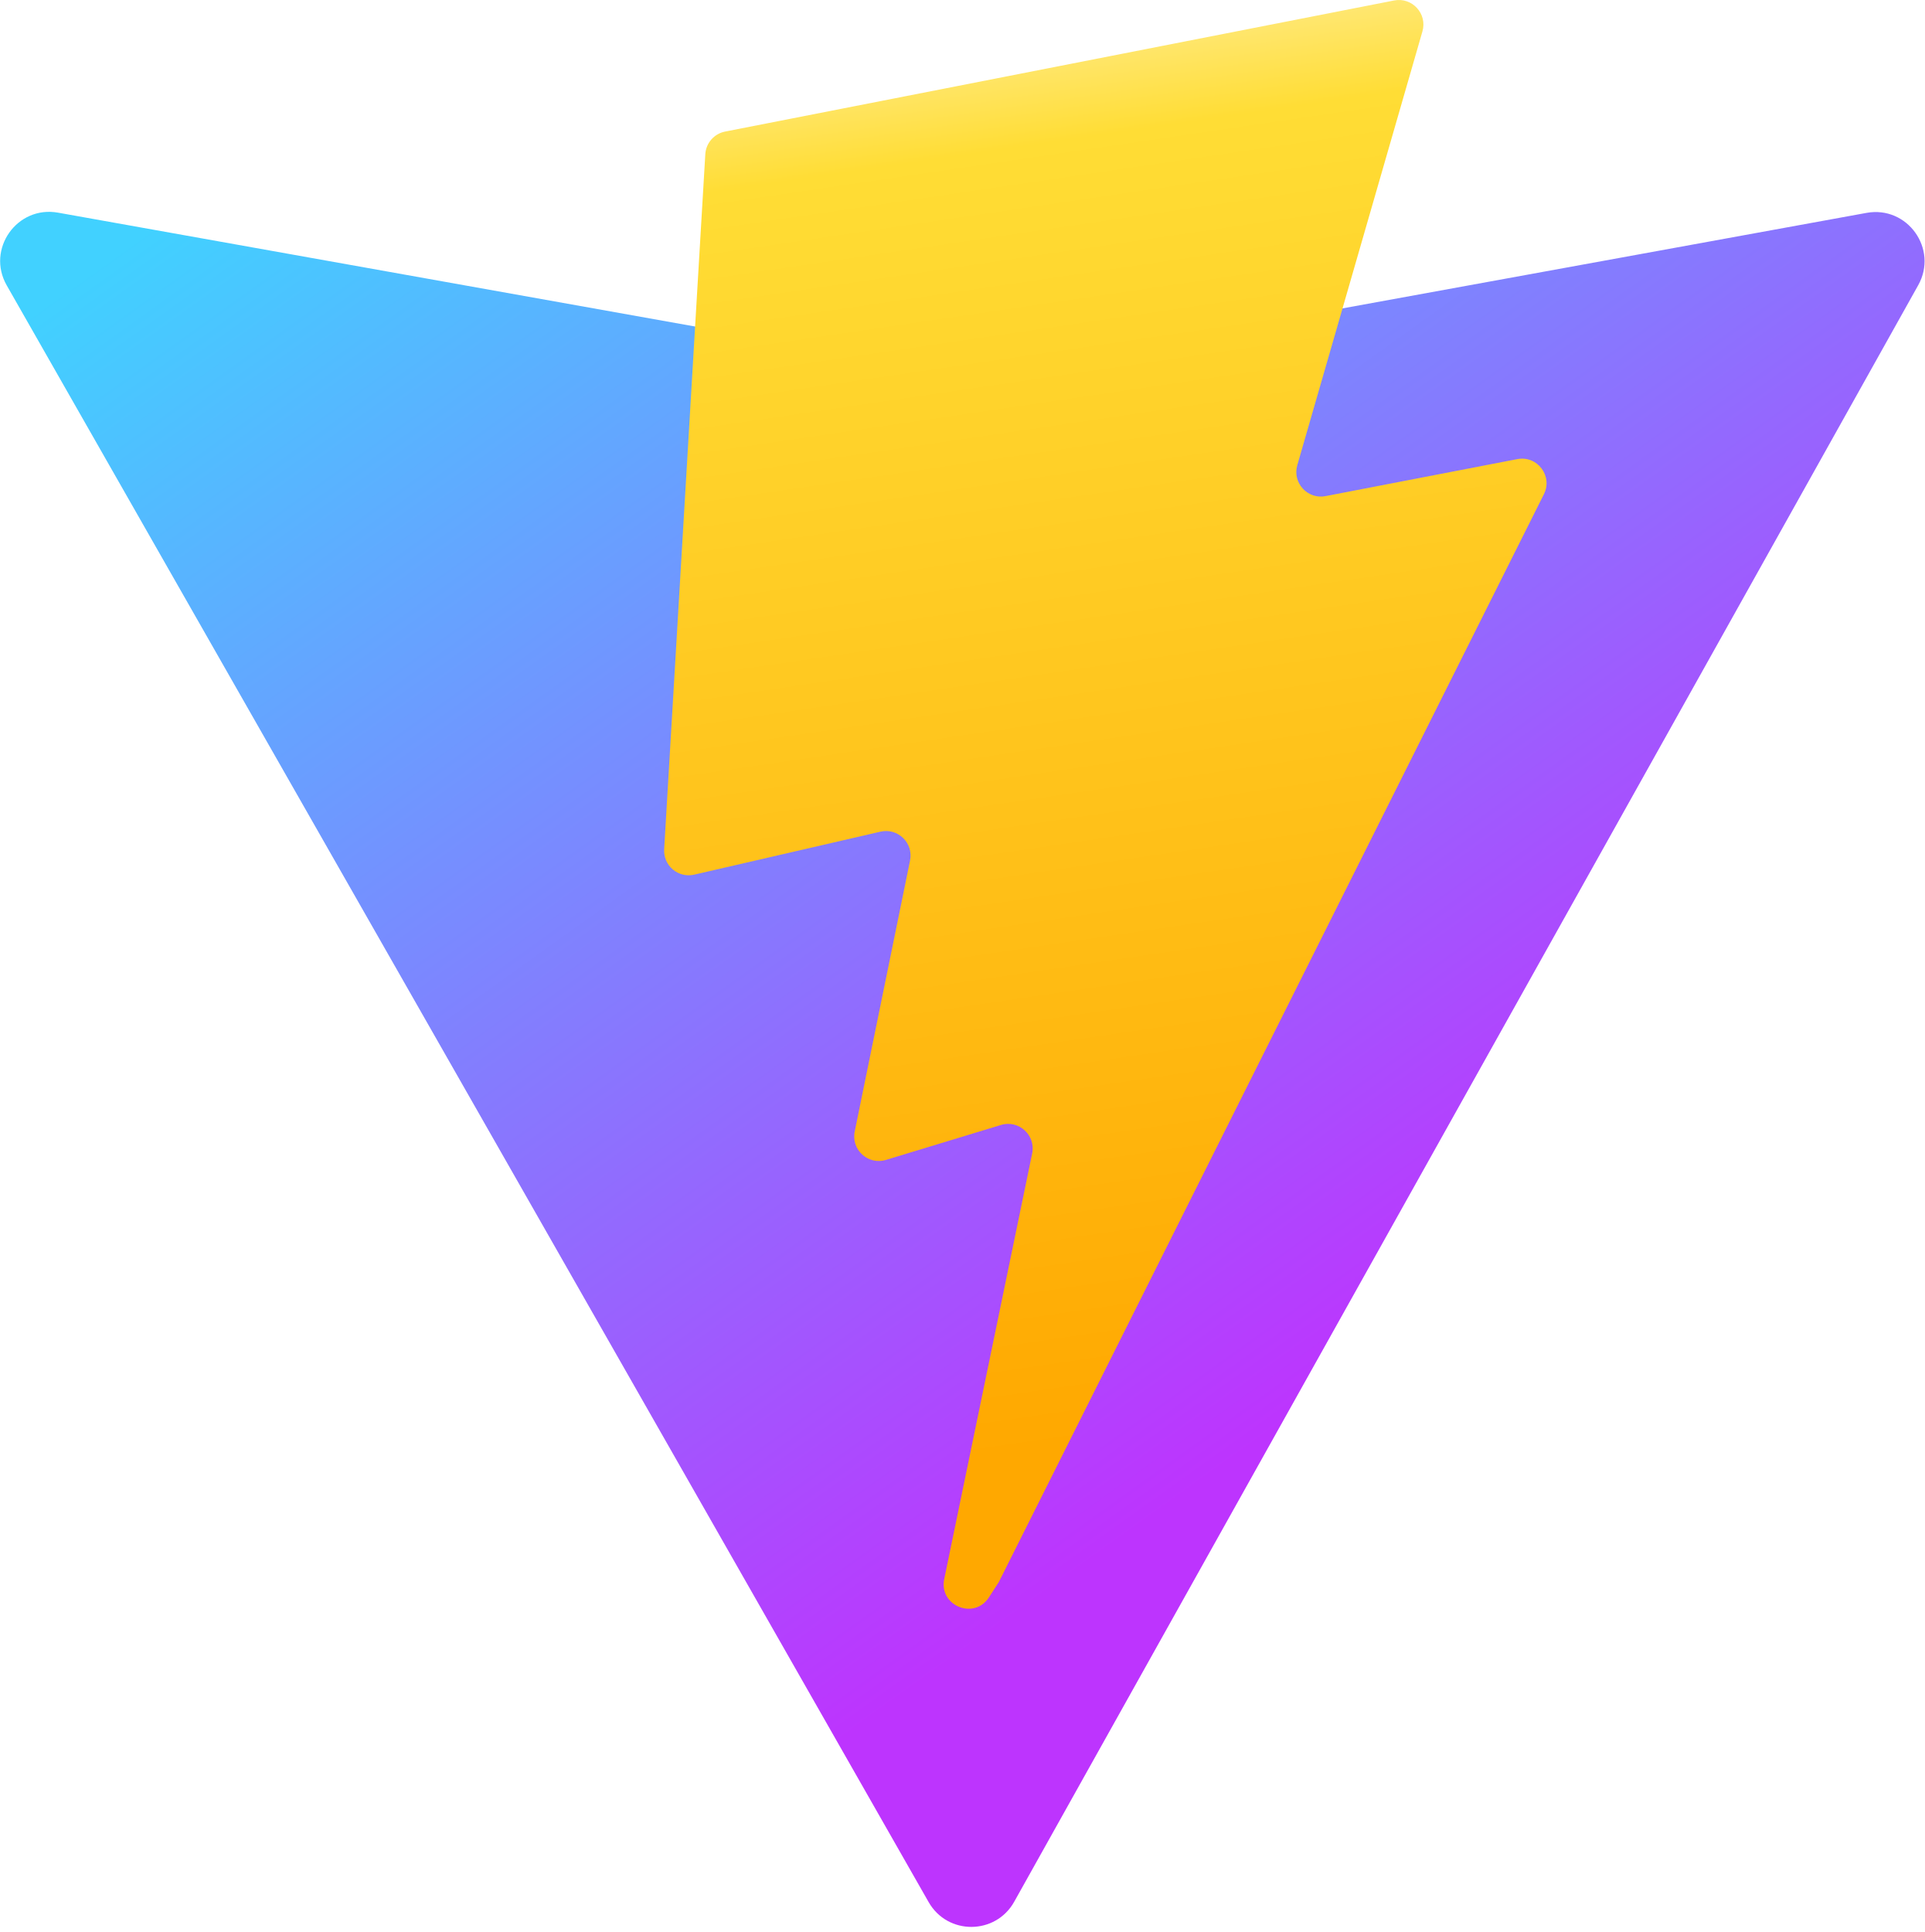
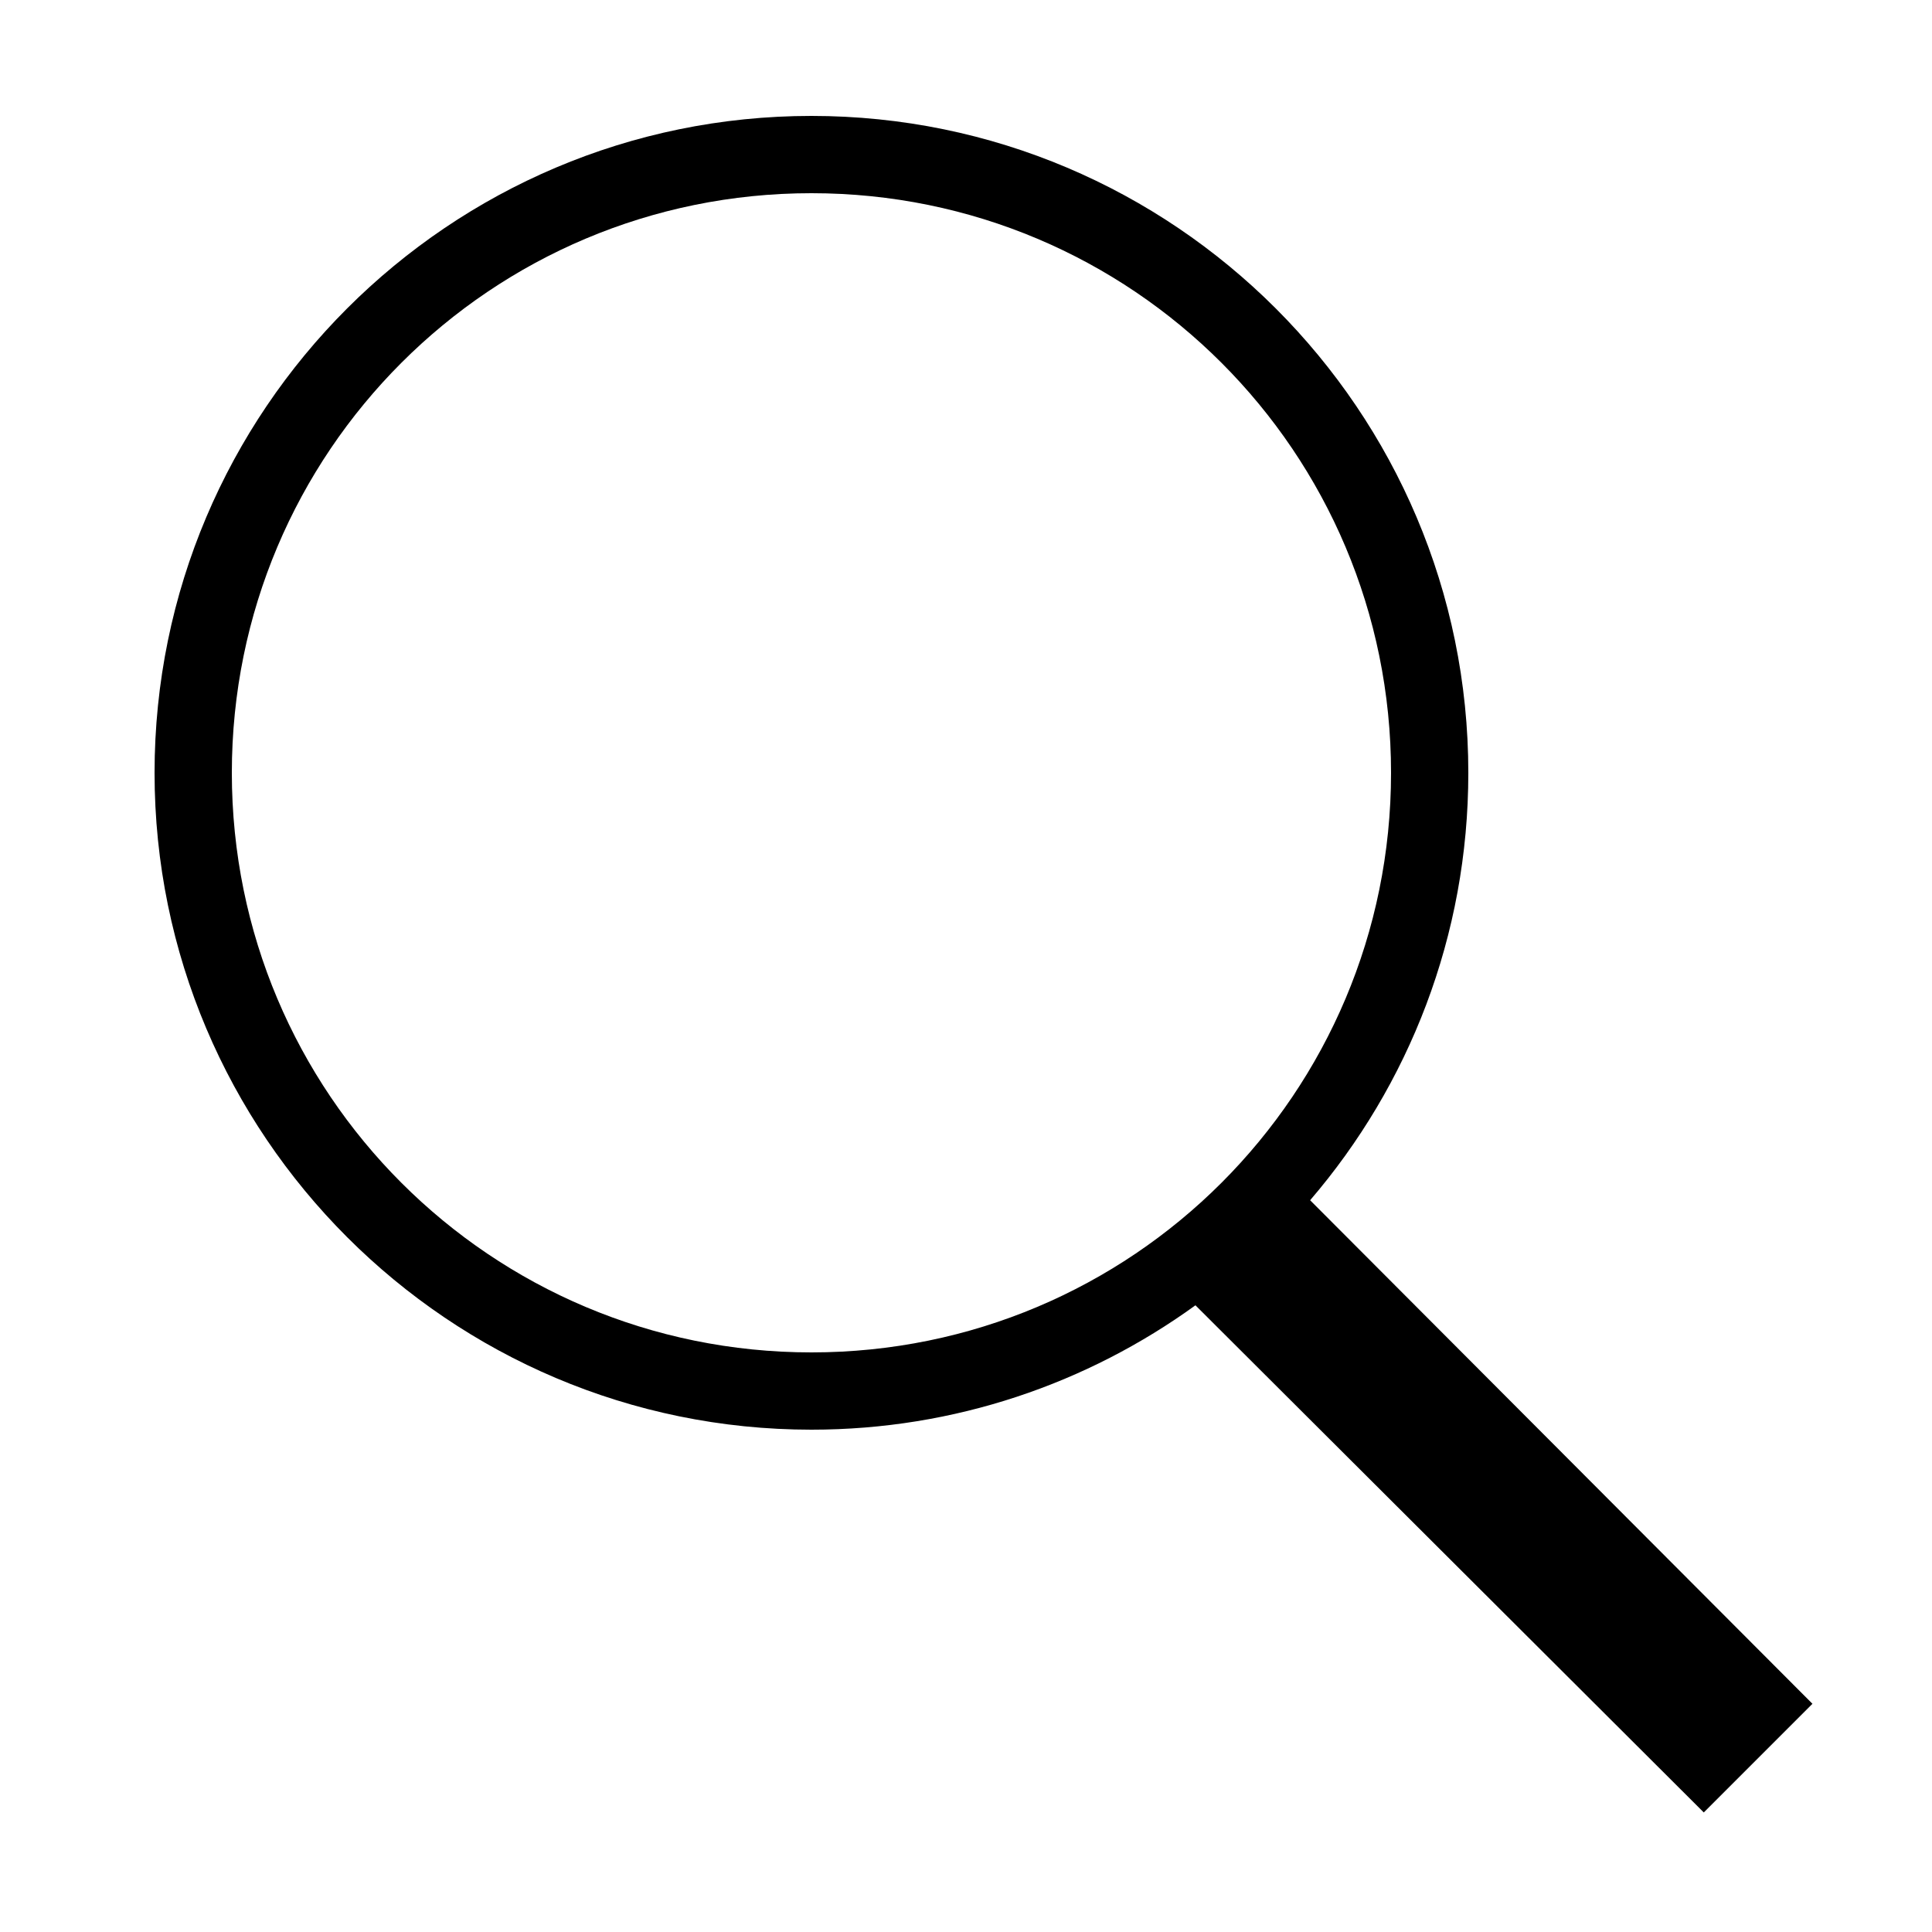
- <svg xmlns="http://www.w3.org/2000/svg" aria-hidden="true" role="img" class="iconify iconify--logos" width="31.88" height="32" preserveAspectRatio="xMidYMid meet" viewBox="0 0 256 257">
-   <defs>
-     <linearGradient id="IconifyId1813088fe1fbc01fb466" x1="-.828%" x2="57.636%" y1="7.652%" y2="78.411%">
-       <stop offset="0%" stop-color="#41D1FF" />
-       <stop offset="100%" stop-color="#BD34FE" />
-     </linearGradient>
-     <linearGradient id="IconifyId1813088fe1fbc01fb467" x1="43.376%" x2="50.316%" y1="2.242%" y2="89.03%">
-       <stop offset="0%" stop-color="#FFEA83" />
-       <stop offset="8.333%" stop-color="#FFDD35" />
-       <stop offset="100%" stop-color="#FFA800" />
-     </linearGradient>
-   </defs>
-   <path fill="url(#IconifyId1813088fe1fbc01fb466)" d="M255.153 37.938L134.897 252.976c-2.483 4.44-8.862 4.466-11.382.048L.875 37.958c-2.746-4.814 1.371-10.646 6.827-9.67l120.385 21.517a6.537 6.537 0 0 0 2.322-.004l117.867-21.483c5.438-.991 9.574 4.796 6.877 9.62Z" />
-   <path fill="url(#IconifyId1813088fe1fbc01fb467)" d="M185.432.063L96.44 17.501a3.268 3.268 0 0 0-2.634 3.014l-5.474 92.456a3.268 3.268 0 0 0 3.997 3.378l24.777-5.718c2.318-.535 4.413 1.507 3.936 3.838l-7.361 36.047c-.495 2.426 1.782 4.5 4.151 3.78l15.304-4.649c2.372-.72 4.652 1.36 4.15 3.788l-11.698 56.621c-.732 3.542 3.979 5.473 5.943 2.437l1.313-2.028l72.516-144.72c1.215-2.423-.88-5.186-3.54-4.672l-25.505 4.922c-2.396.462-4.435-1.77-3.759-4.114l16.646-57.705c.677-2.35-1.37-4.583-3.769-4.113Z" />
+ <svg xmlns="http://www.w3.org/2000/svg" viewBox="0 0 50 50" width="50px" height="50px">
+   <path d="M 21 3 C 11.621 3 4 10.621 4 20 C 4 29.379 11.621 37 21 37 C 24.711 37 28.141 35.805 30.938 33.781 L 44.094 46.906 L 46.906 44.094 L 33.906 31.062 C 36.461 28.086 38 24.223 38 20 C 38 10.621 30.379 3 21 3 Z M 21 5 C 29.297 5 36 11.703 36 20 C 36 28.297 29.297 35 21 35 C 12.703 35 6 28.297 6 20 C 6 11.703 12.703 5 21 5 Z" />
</svg>
